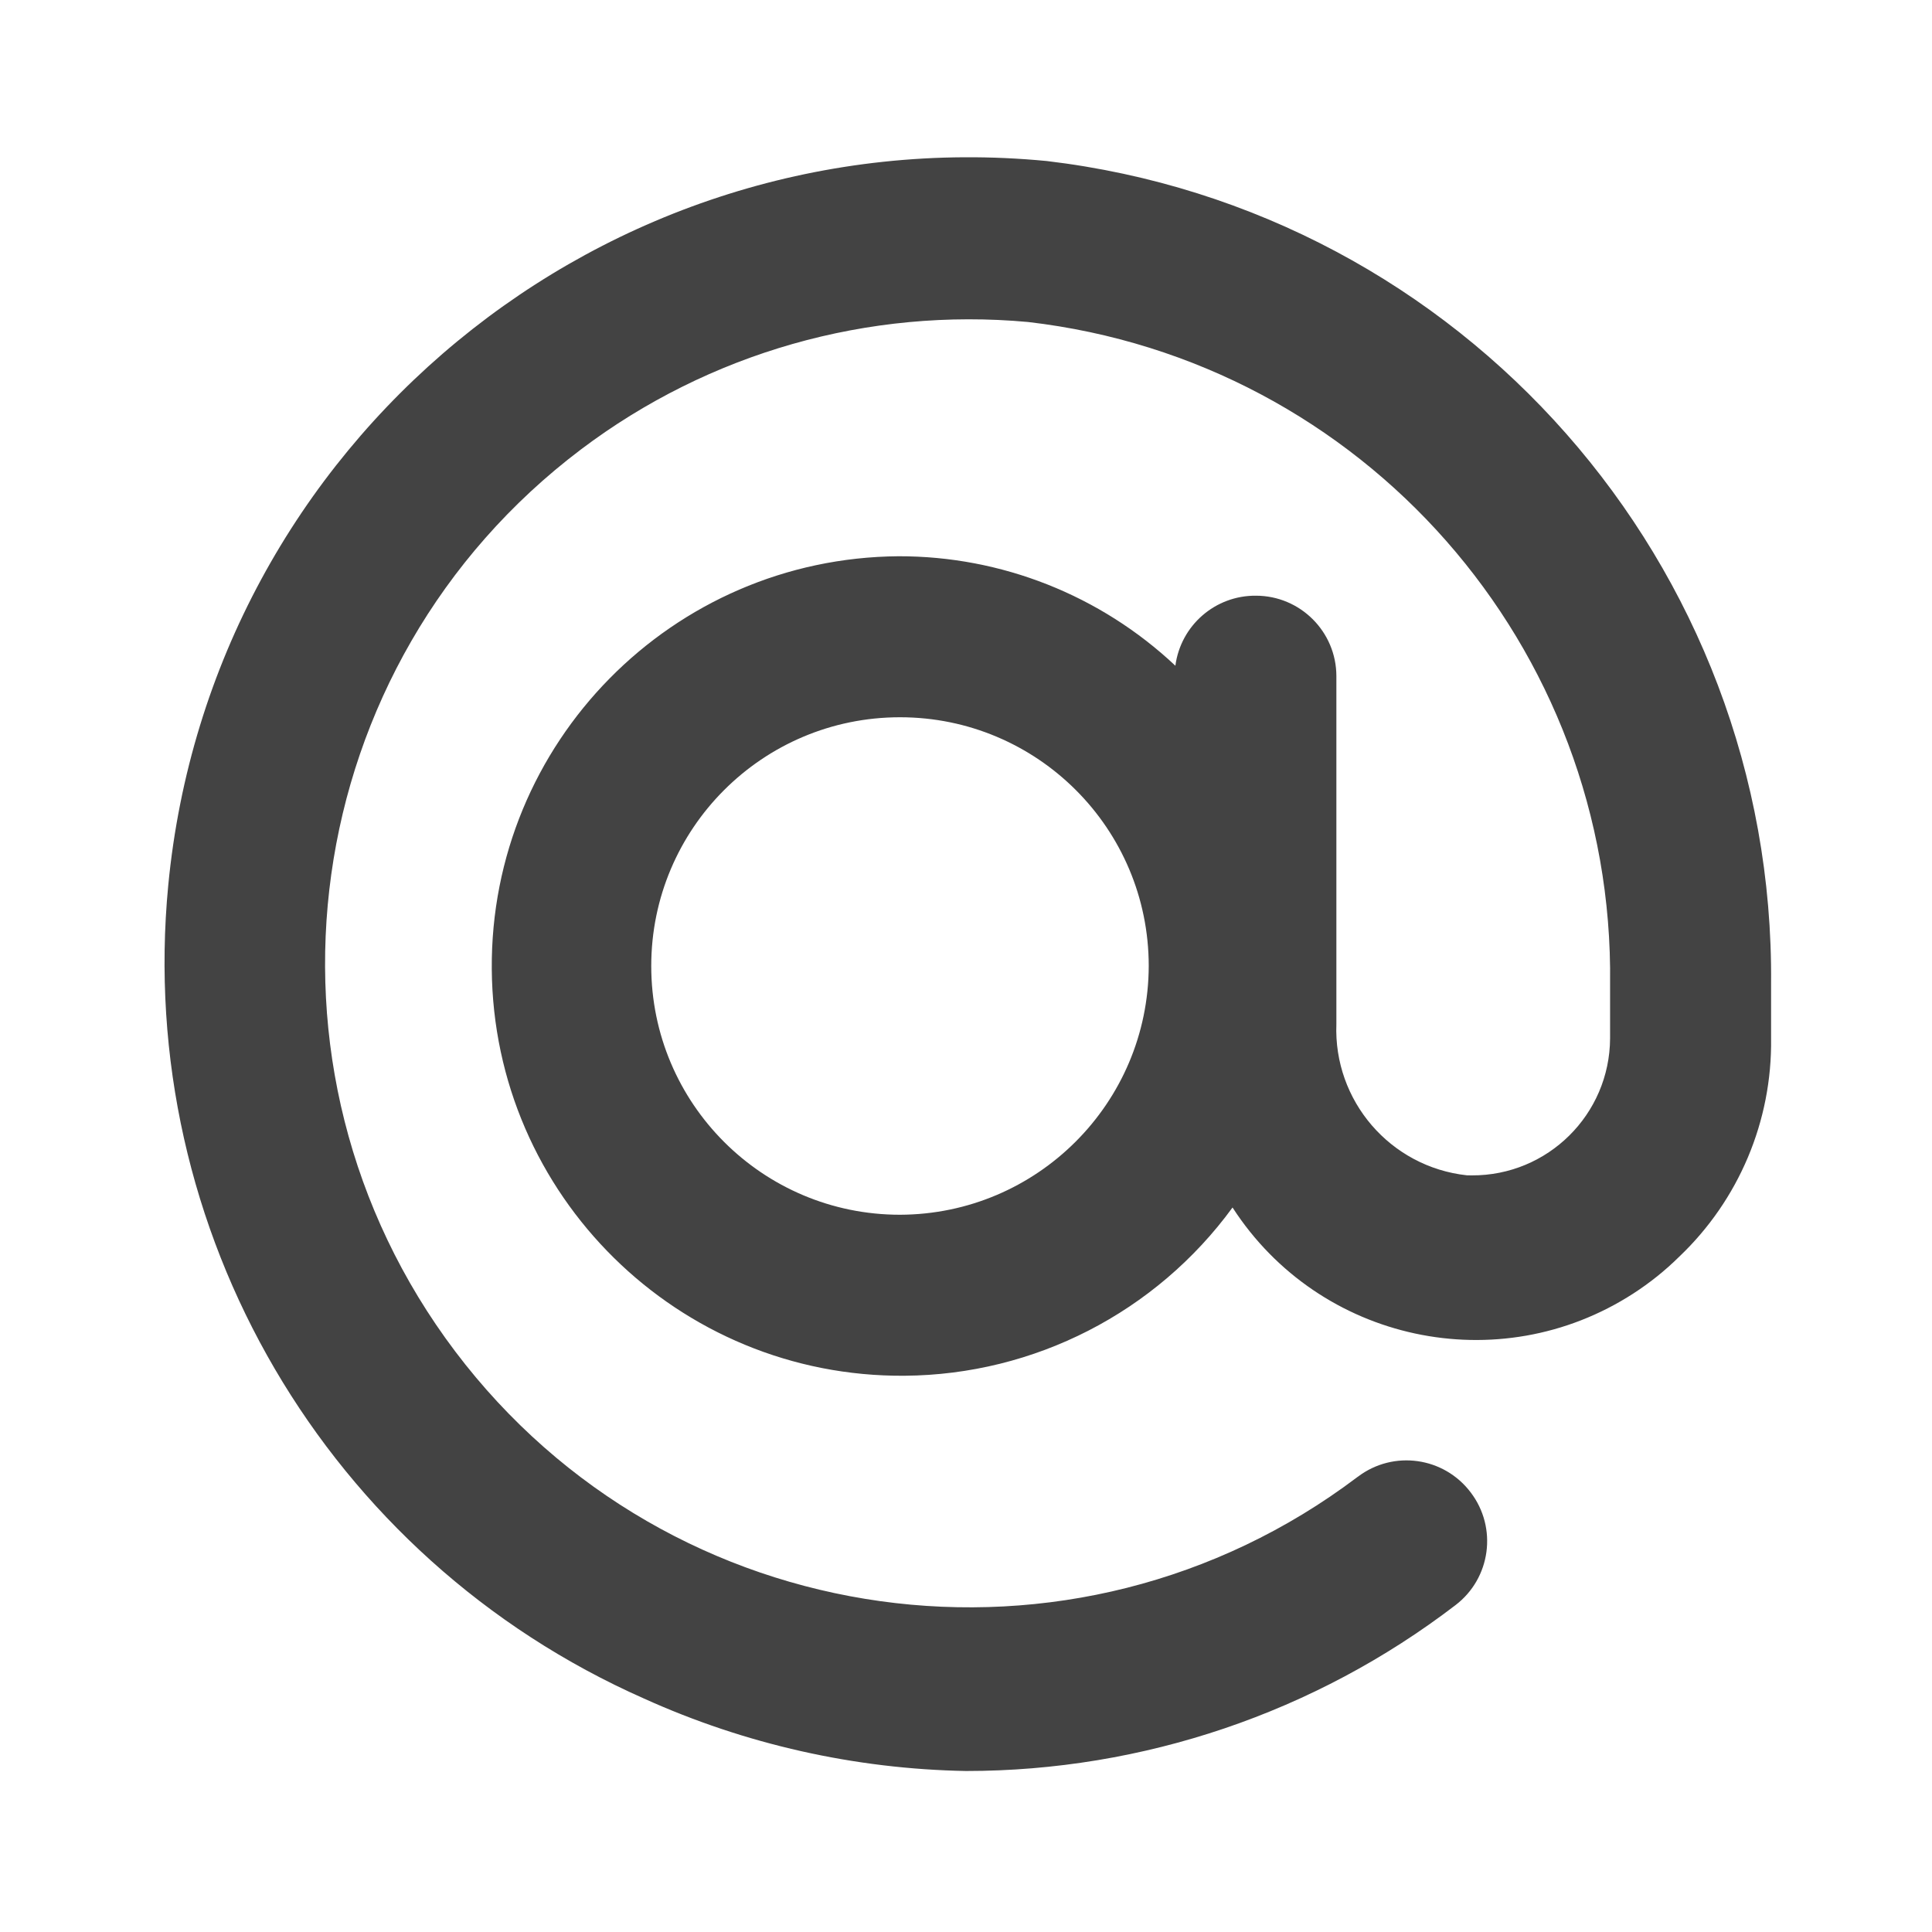
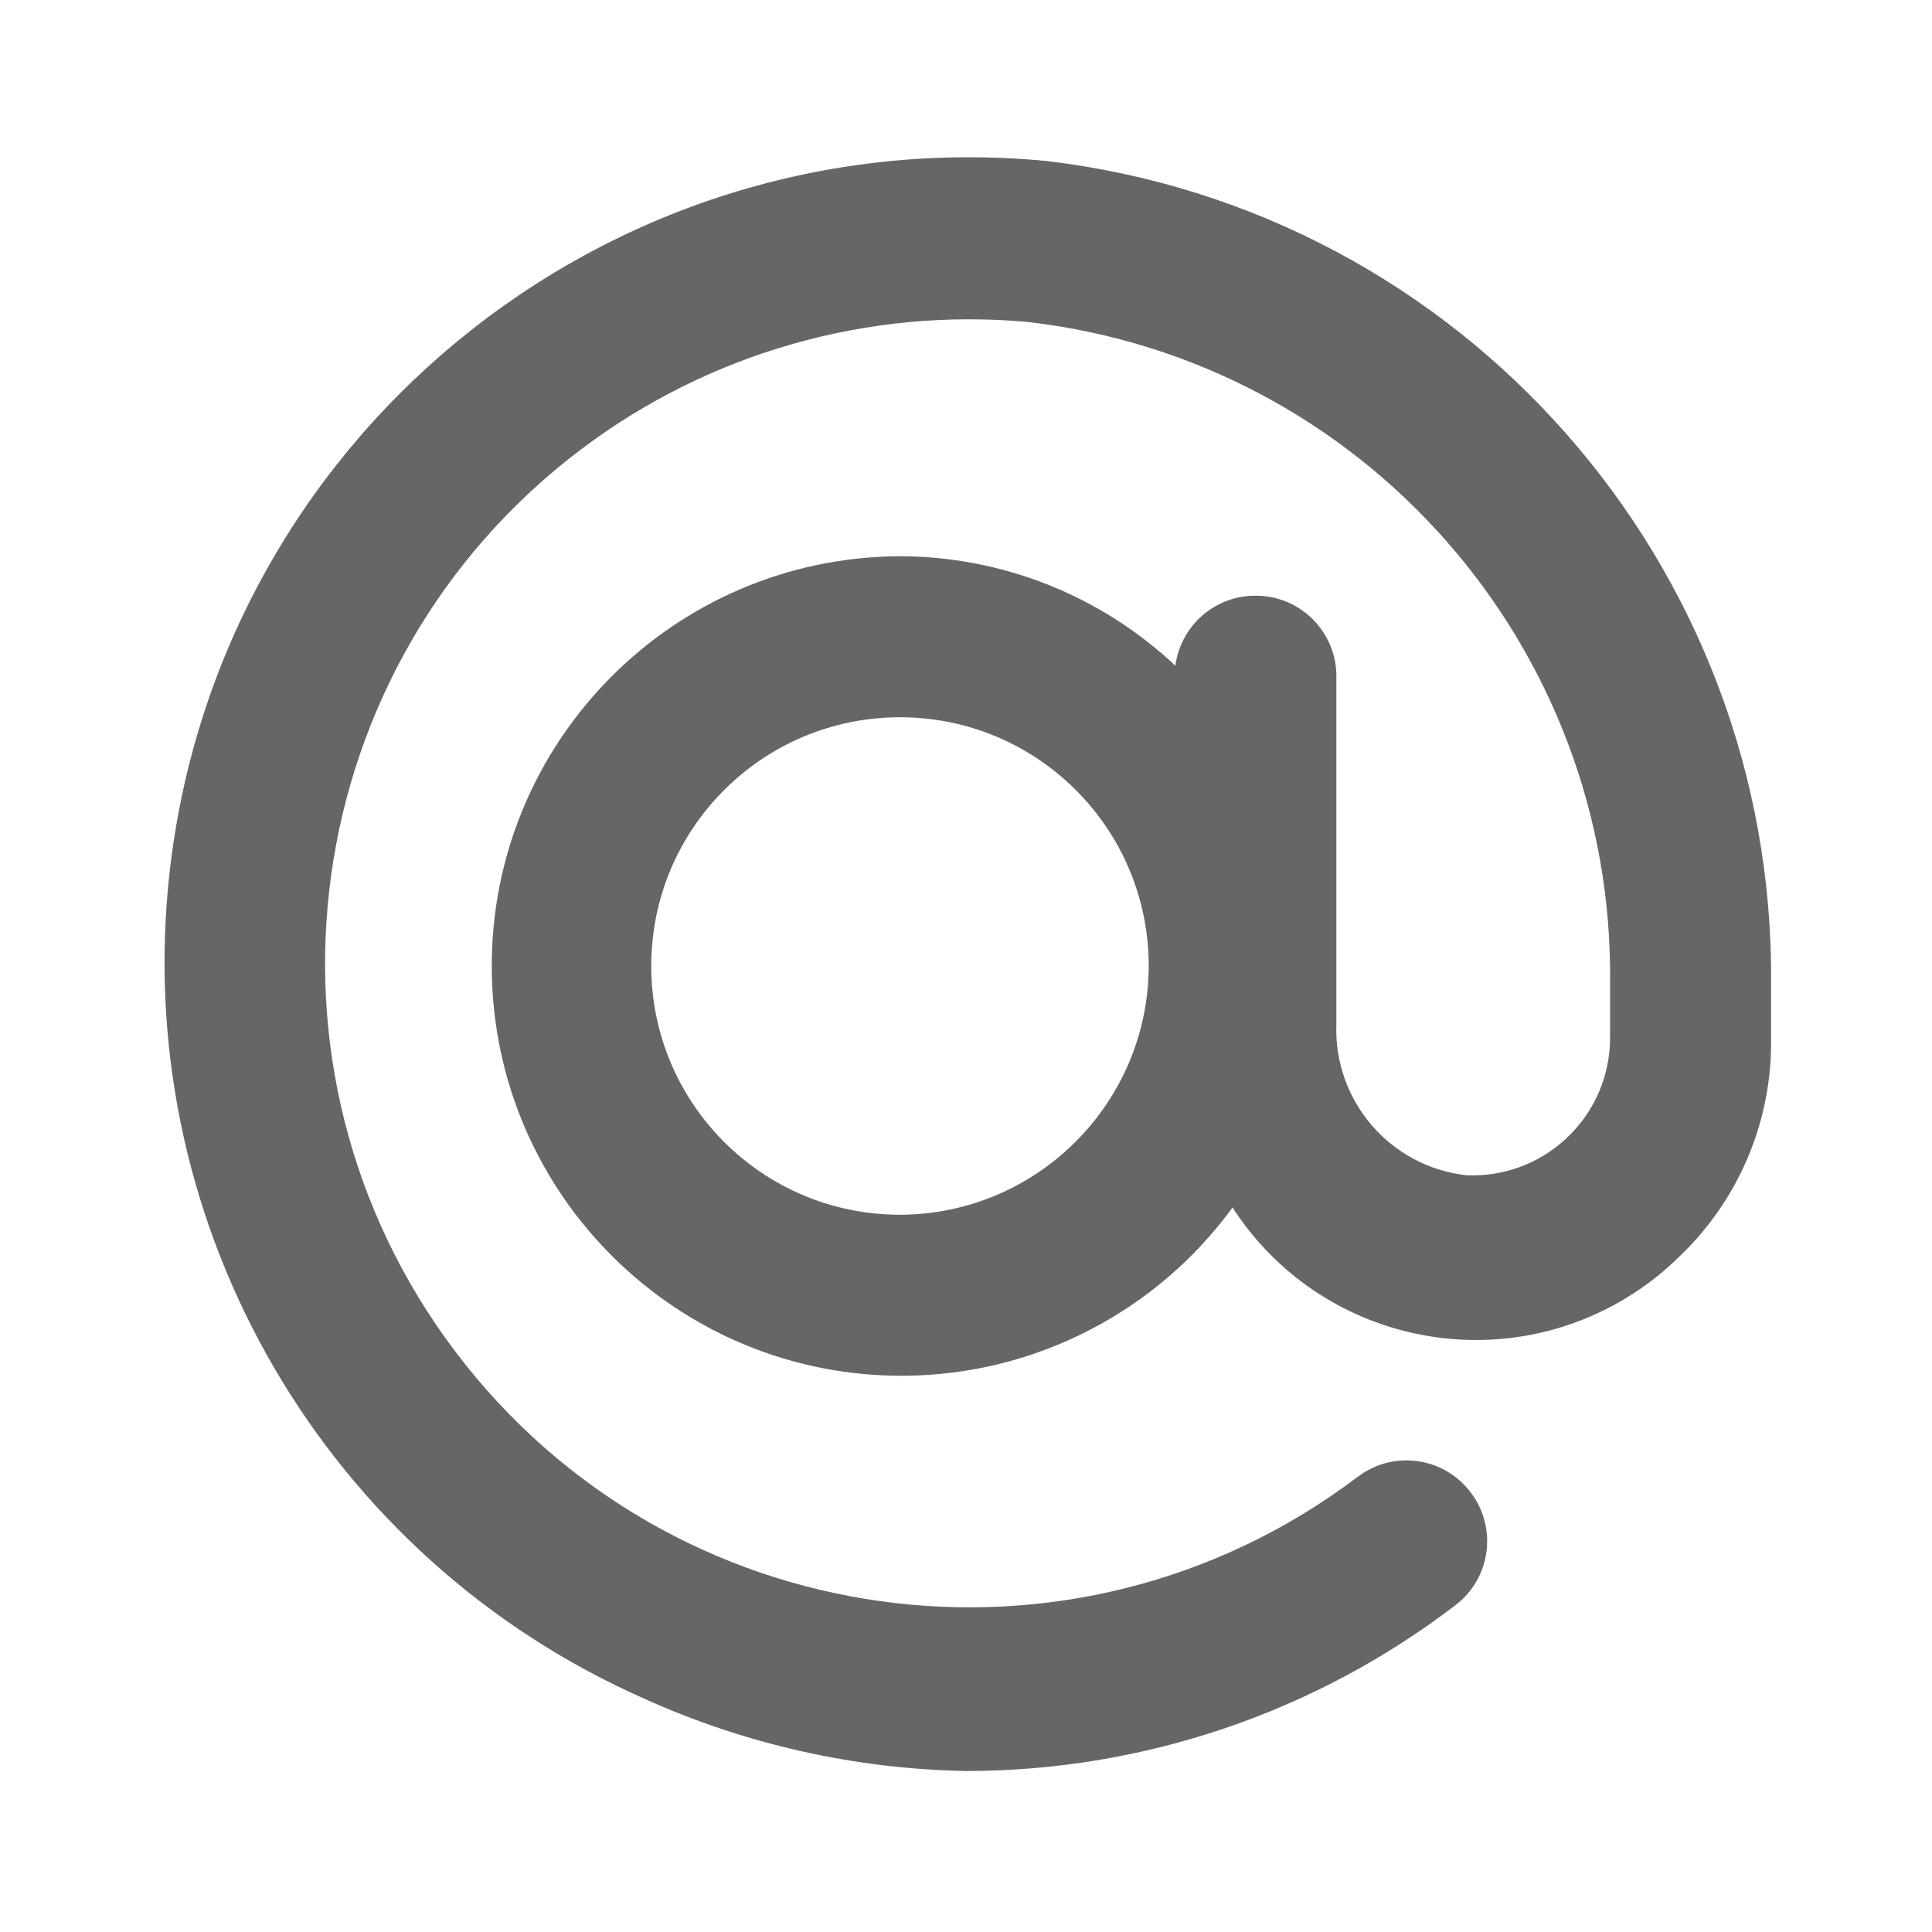
<svg xmlns="http://www.w3.org/2000/svg" version="1.1" viewBox="0 0 24 24">
-   <g fill="#434343">
+   <g fill="#666">
    <path opacity="0" d="M0,0h24v24h-24Z" />
    <path d="M13,2l9.19265e-08,8.82806e-09c-5.498,-0.528 -10.382,3.501 -10.91,8.998c-0.412,4.289 1.97,8.359 5.91,10.102l-2.05767e-09,-9.30484e-10c1.258,0.569 2.619,0.875 4,0.9l5.9076e-07,4.85585e-11c2.198,0 4.335,-0.724 6.08,-2.06l1.07139e-08,-8.16987e-09c0.439,-0.334 0.524,-0.961 0.19,-1.4l3.14454e-08,4.17615e-08c-0.332,-0.441 -0.959,-0.53 -1.4,-0.197c-0.003,0.002 -0.006,0.005 -0.01,0.007l4.64663e-08,-3.50987e-08c-3.526,2.663 -8.542,1.964 -11.205,-1.562c-2.663,-3.526 -1.964,-8.542 1.562,-11.205c1.59,-1.201 3.57,-1.765 5.554,-1.583l1.21489e-07,1.40612e-08c4.161,0.482 7.283,4.032 7.23,8.22v0.68l5.00369e-08,-9.99466e-06c-0.005,0.944 -0.774,1.706 -1.719,1.701c-0.02,-0 -0.041,-0.001 -0.061,-0.001l-1.29157e-07,-1.41798e-08c-0.95,-0.104 -1.657,-0.925 -1.62,-1.88v-4.32v0c0,-0.552 -0.448,-1 -1,-1l-5.31817e-08,-4.51065e-10c-0.505,-0.004 -0.934,0.369 -1,0.87l6.50952e-09,6.13024e-09c-0.931,-0.876 -2.162,-1.363 -3.44,-1.36l-1.69707e-07,1.27195e-09c-2.811,0.021 -5.073,2.317 -5.052,5.128c0.021,2.811 2.317,5.073 5.128,5.052c1.612,-0.012 3.123,-0.787 4.074,-2.09l1.6433e-07,2.54213e-07c1.079,1.67 3.308,2.148 4.978,1.069c0.206,-0.133 0.398,-0.287 0.572,-0.459l-8.12777e-08,7.73263e-08c0.741,-0.705 1.154,-1.687 1.14,-2.71v-0.68l3.47776e-07,-3.908e-05c0.046,-5.204 -3.832,-9.608 -9,-10.22Zm-1.82,13.09l-1.35068e-07,-3.55271e-15c-1.707,-7.45961e-08 -3.09,-1.383 -3.09,-3.09c7.45961e-08,-1.707 1.383,-3.09 3.09,-3.09c1.707,7.45961e-08 3.09,1.383 3.09,3.09l1.8794e-09,-5.83566e-07c-0.005,1.704 -1.386,3.085 -3.09,3.09Z" />
  </g>
</svg>
